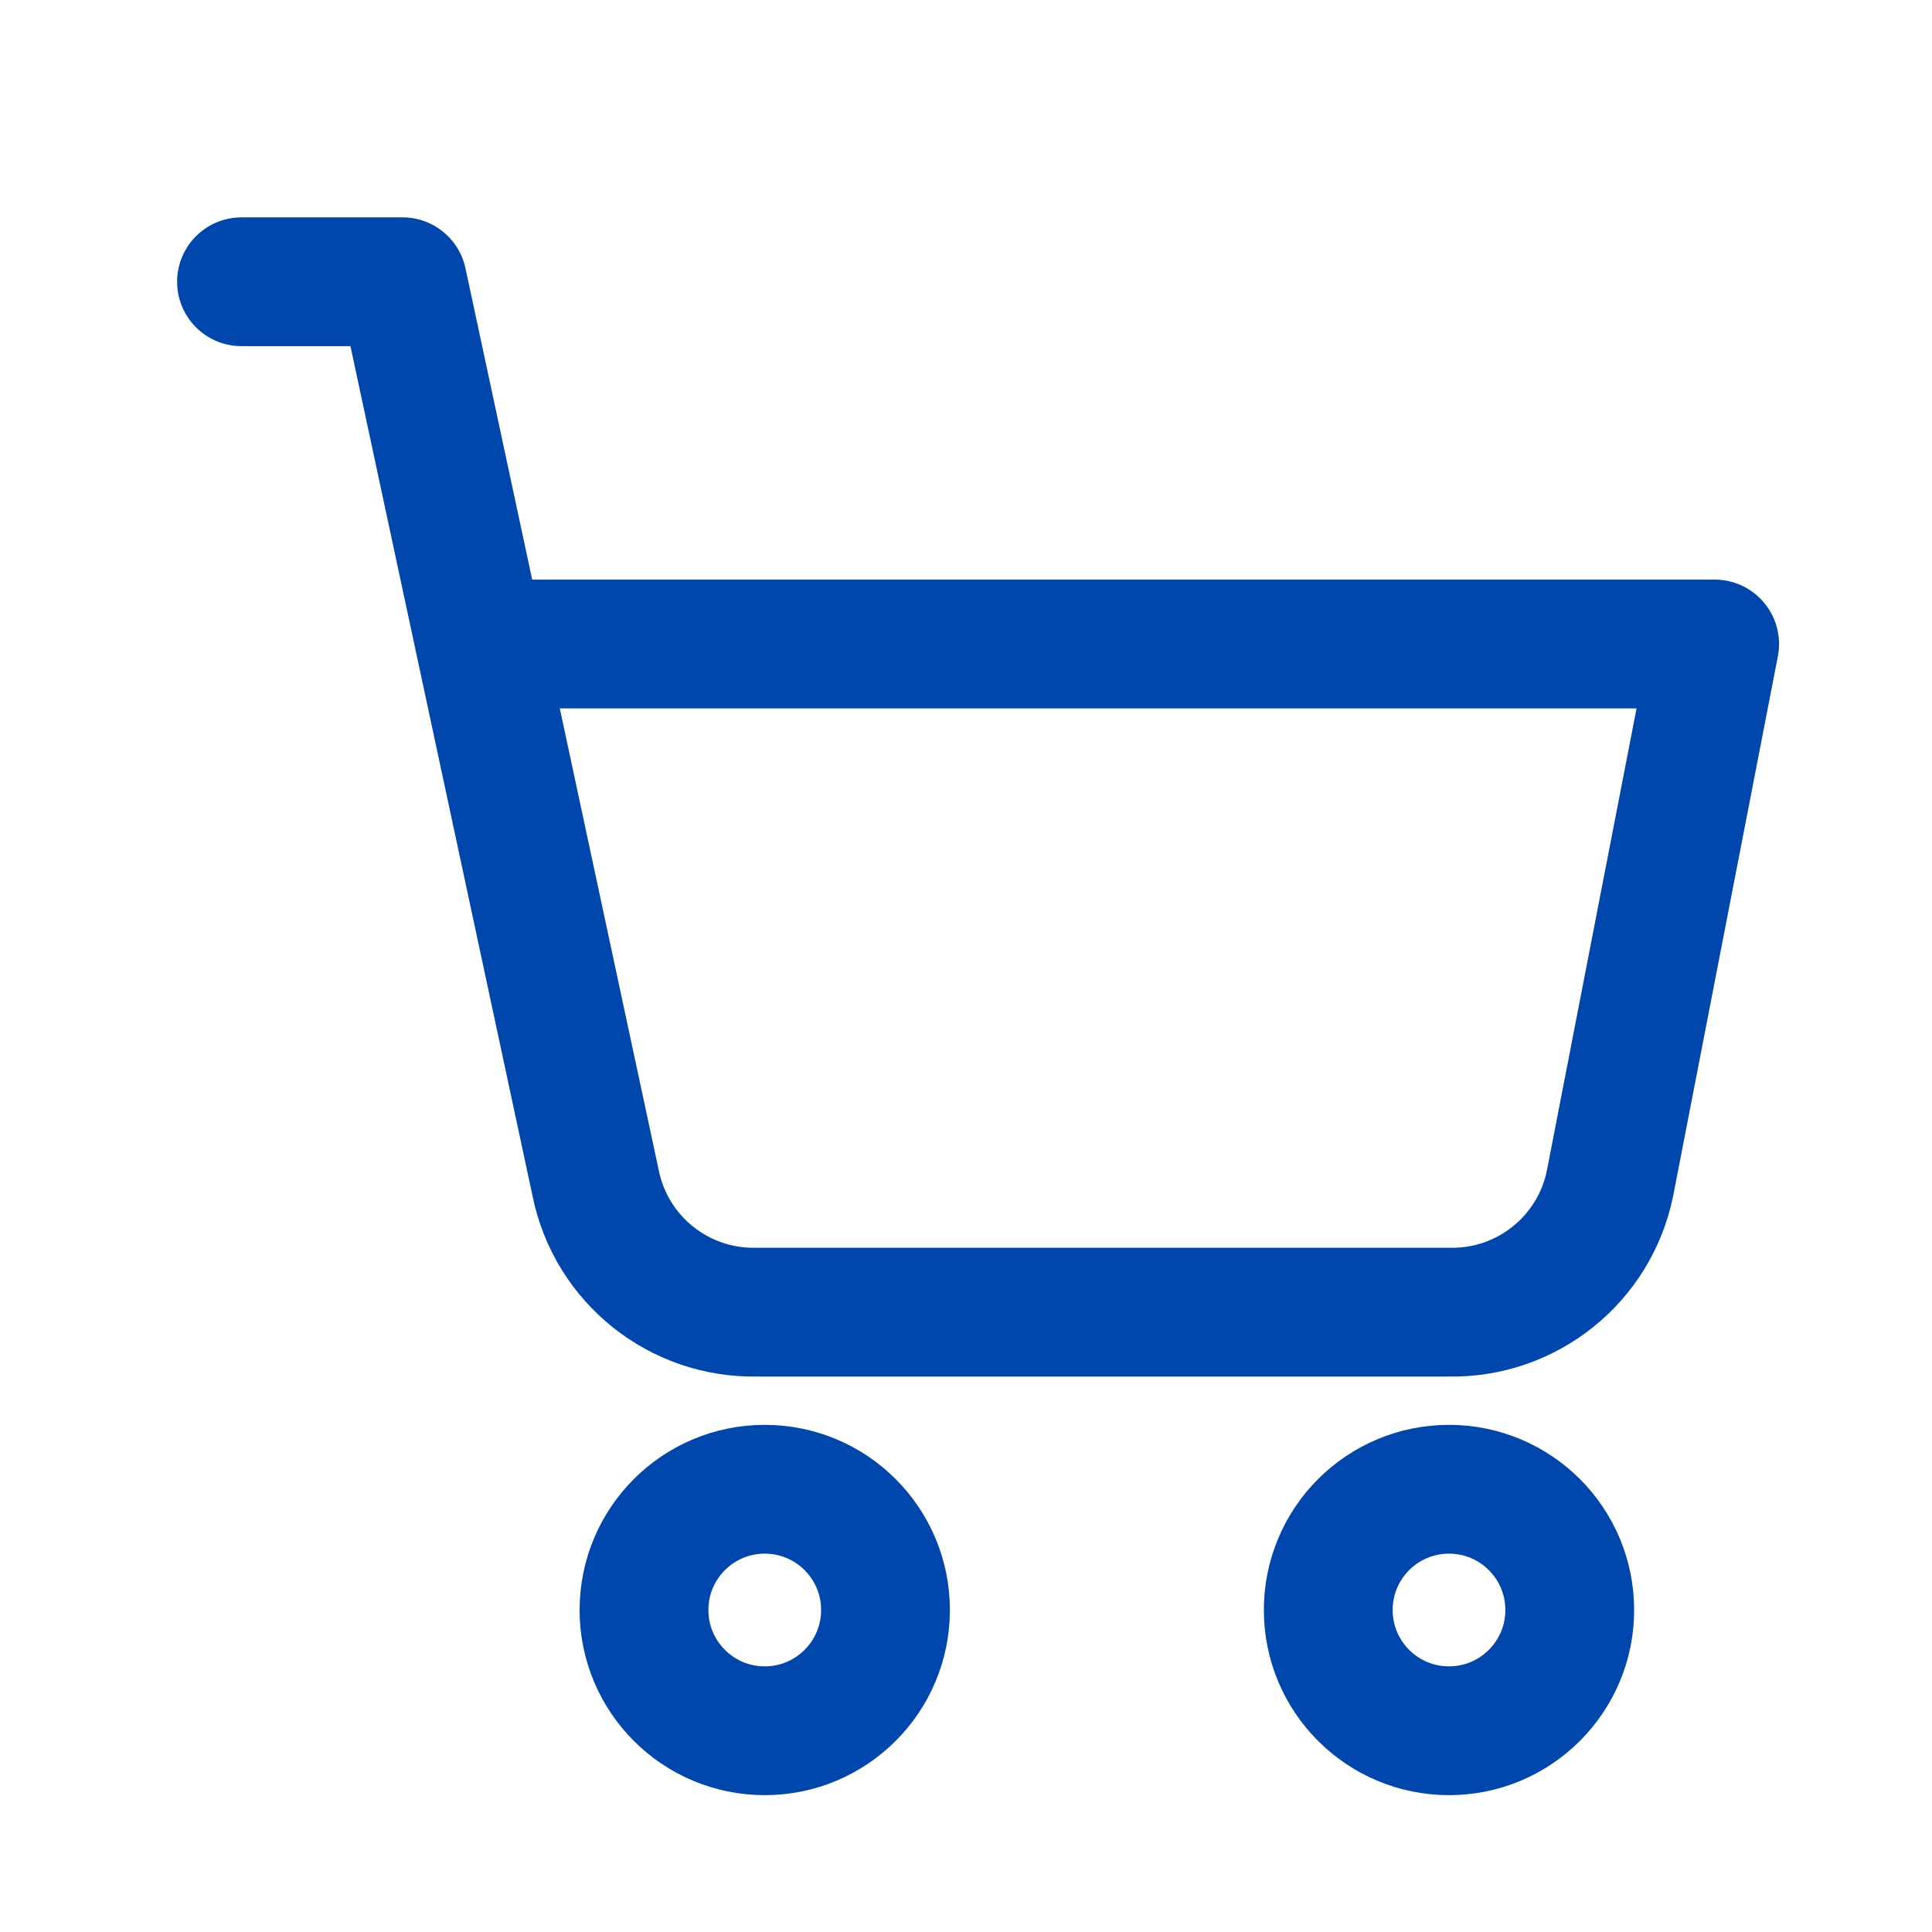
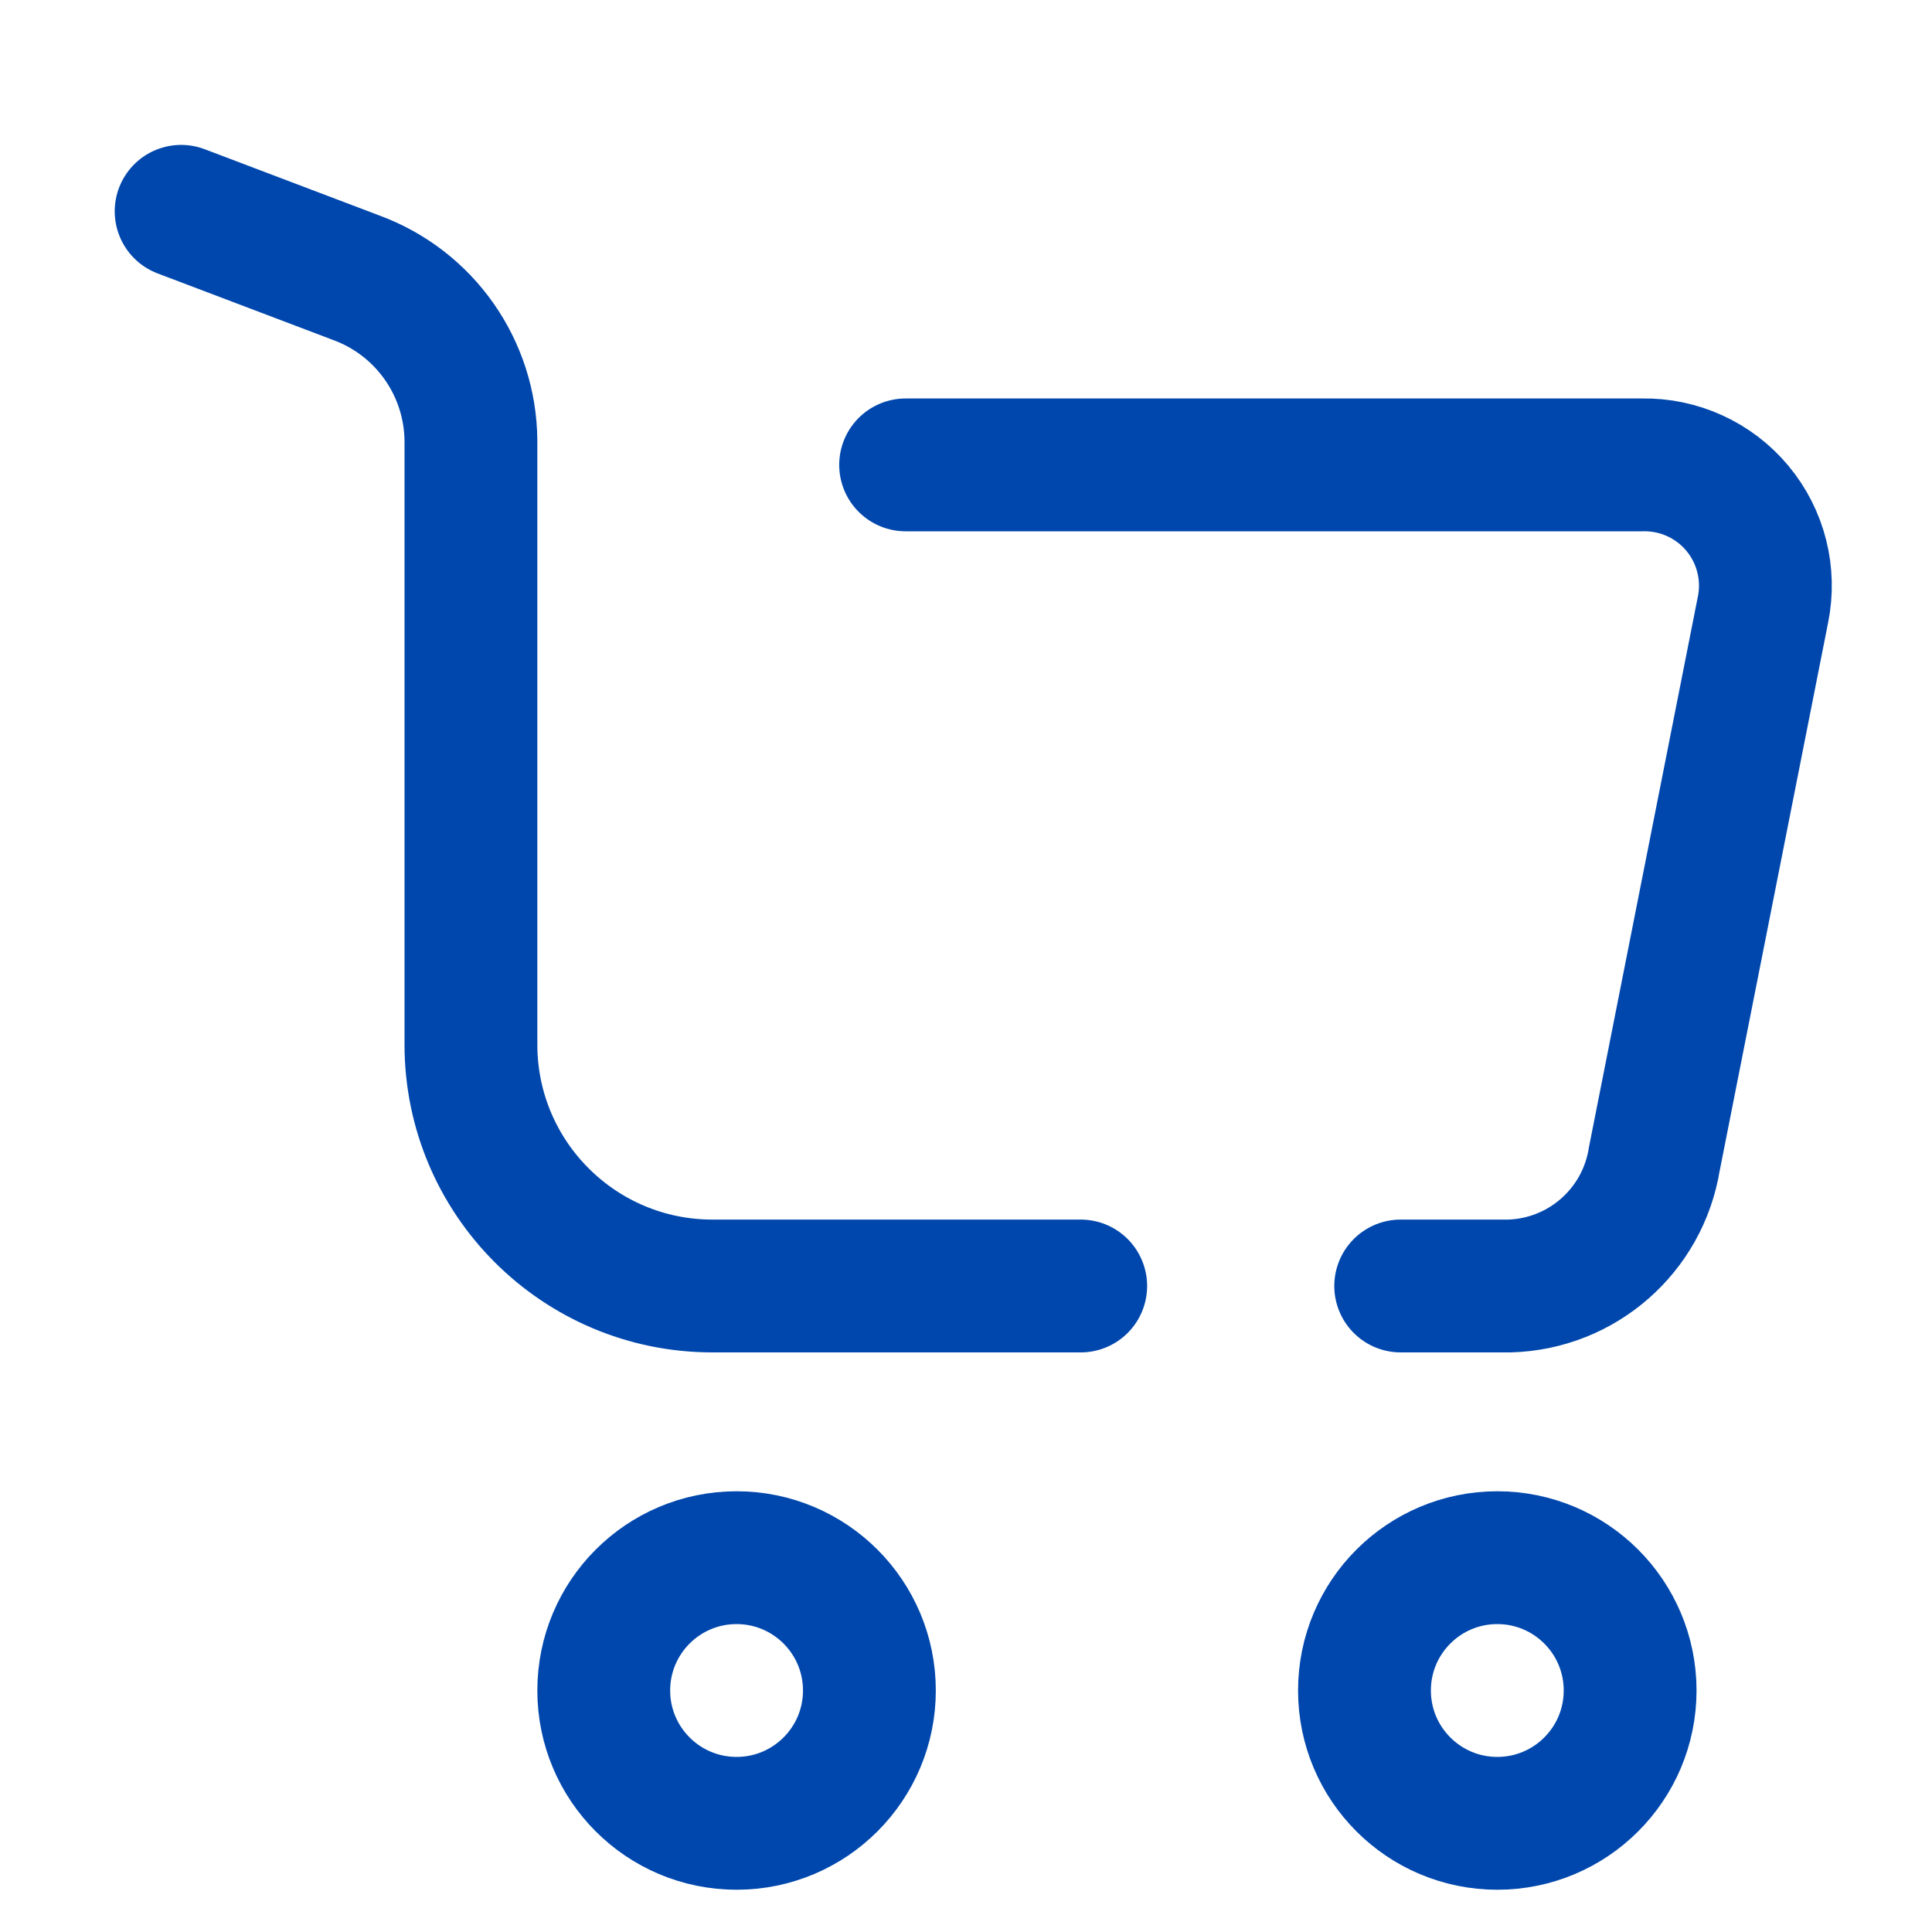
- <svg xmlns="http://www.w3.org/2000/svg" width="24" height="24" viewBox="0 0 24 24" fill="none">
-   <path d="M3 3.5h2l2.4 11.2a2 2 0 0 0 2 1.6H18a2 2 0 0 0 2-1.6L21.3 8H6" stroke="#0047AD" stroke-width="1.6" stroke-linecap="round" stroke-linejoin="round" />
-   <circle cx="9.5" cy="20" r="1.5" stroke="#0047AD" stroke-width="1.6" />
-   <circle cx="18" cy="20" r="1.5" stroke="#0047AD" stroke-width="1.6" />
+ <svg xmlns="http://www.w3.org/2000/svg" width="32" height="32" viewBox="0 0 32 32" fill="none">
+   <g stroke="#0047AD" stroke-width="2.2" stroke-linecap="round" stroke-linejoin="round">
+     <path d="M3 3.5l2.9 1.1a2.9 2.9 0 0 1 1.9 2.7v10a4 4 0 0 0 4 4h6.1M15 7.7h12.2a2 2 0 0 1 2 2.4l-1.8 9.1a2.5 2.5 0 0 1-2.4 2.1h-1.8" />
+     <circle cx="12.2" cy="28" r="2.2" />
+     <circle cx="24.8" cy="28" r="2.2" />
+   </g>
</svg>
